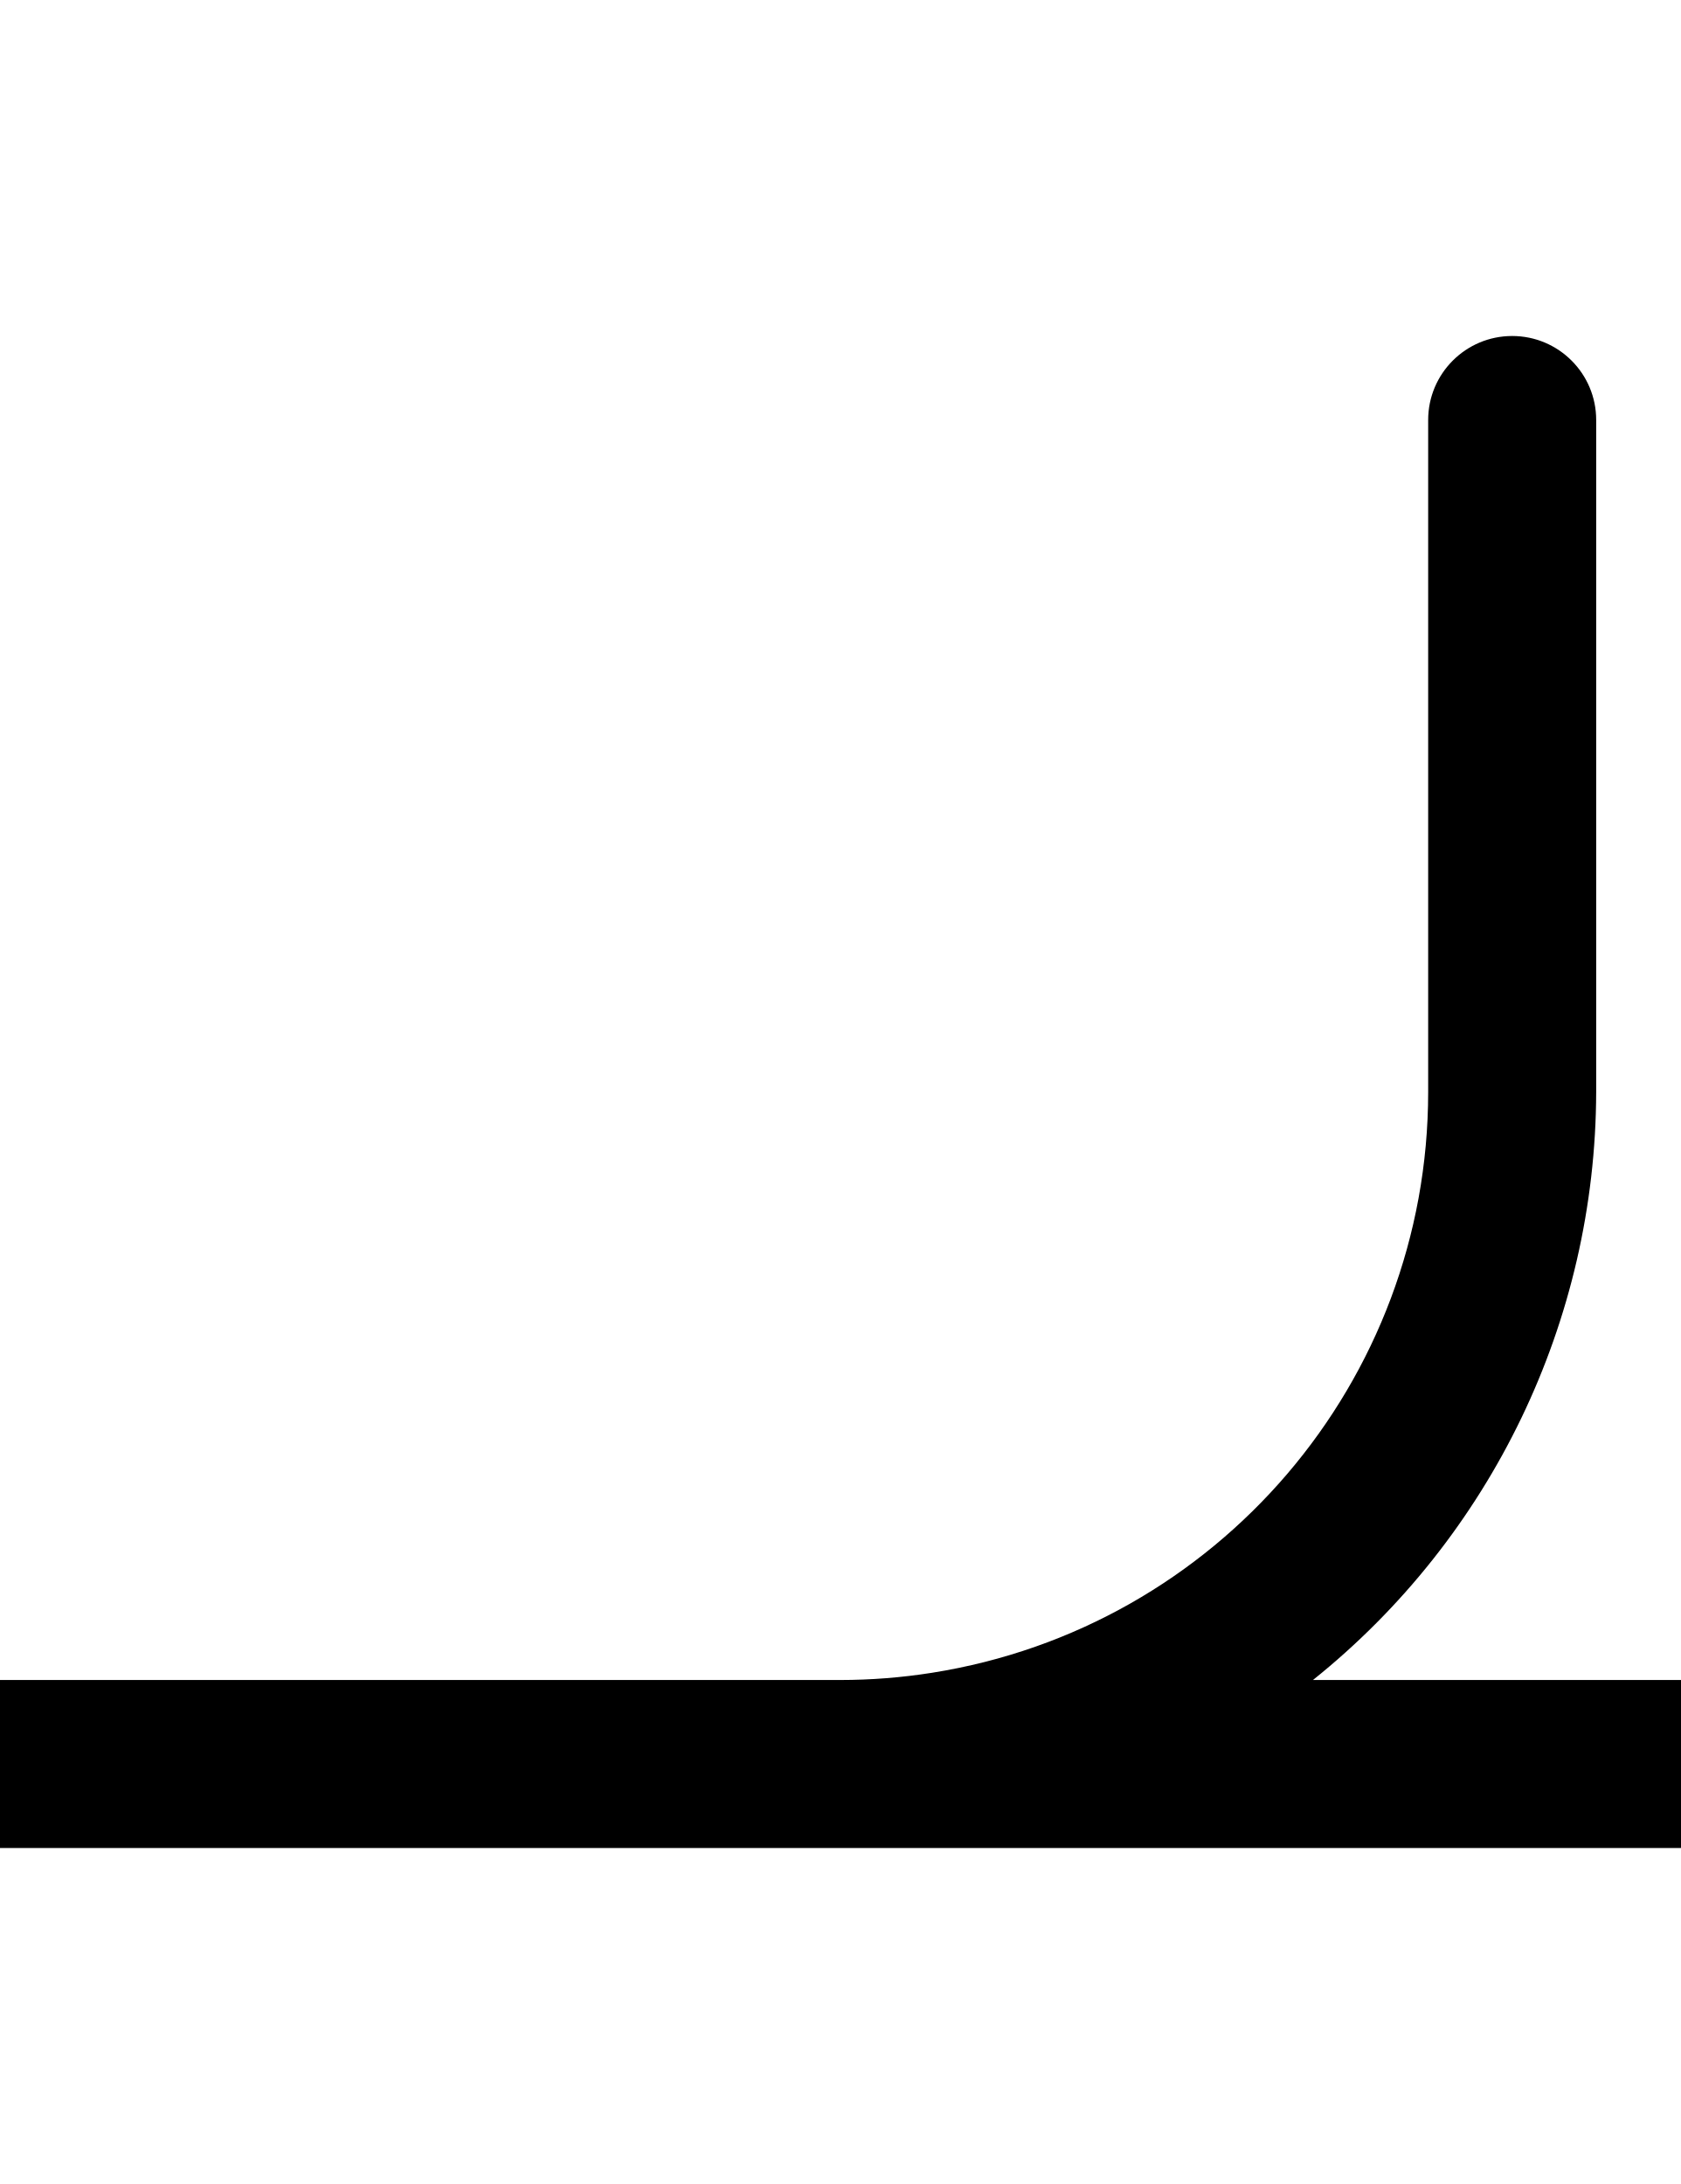
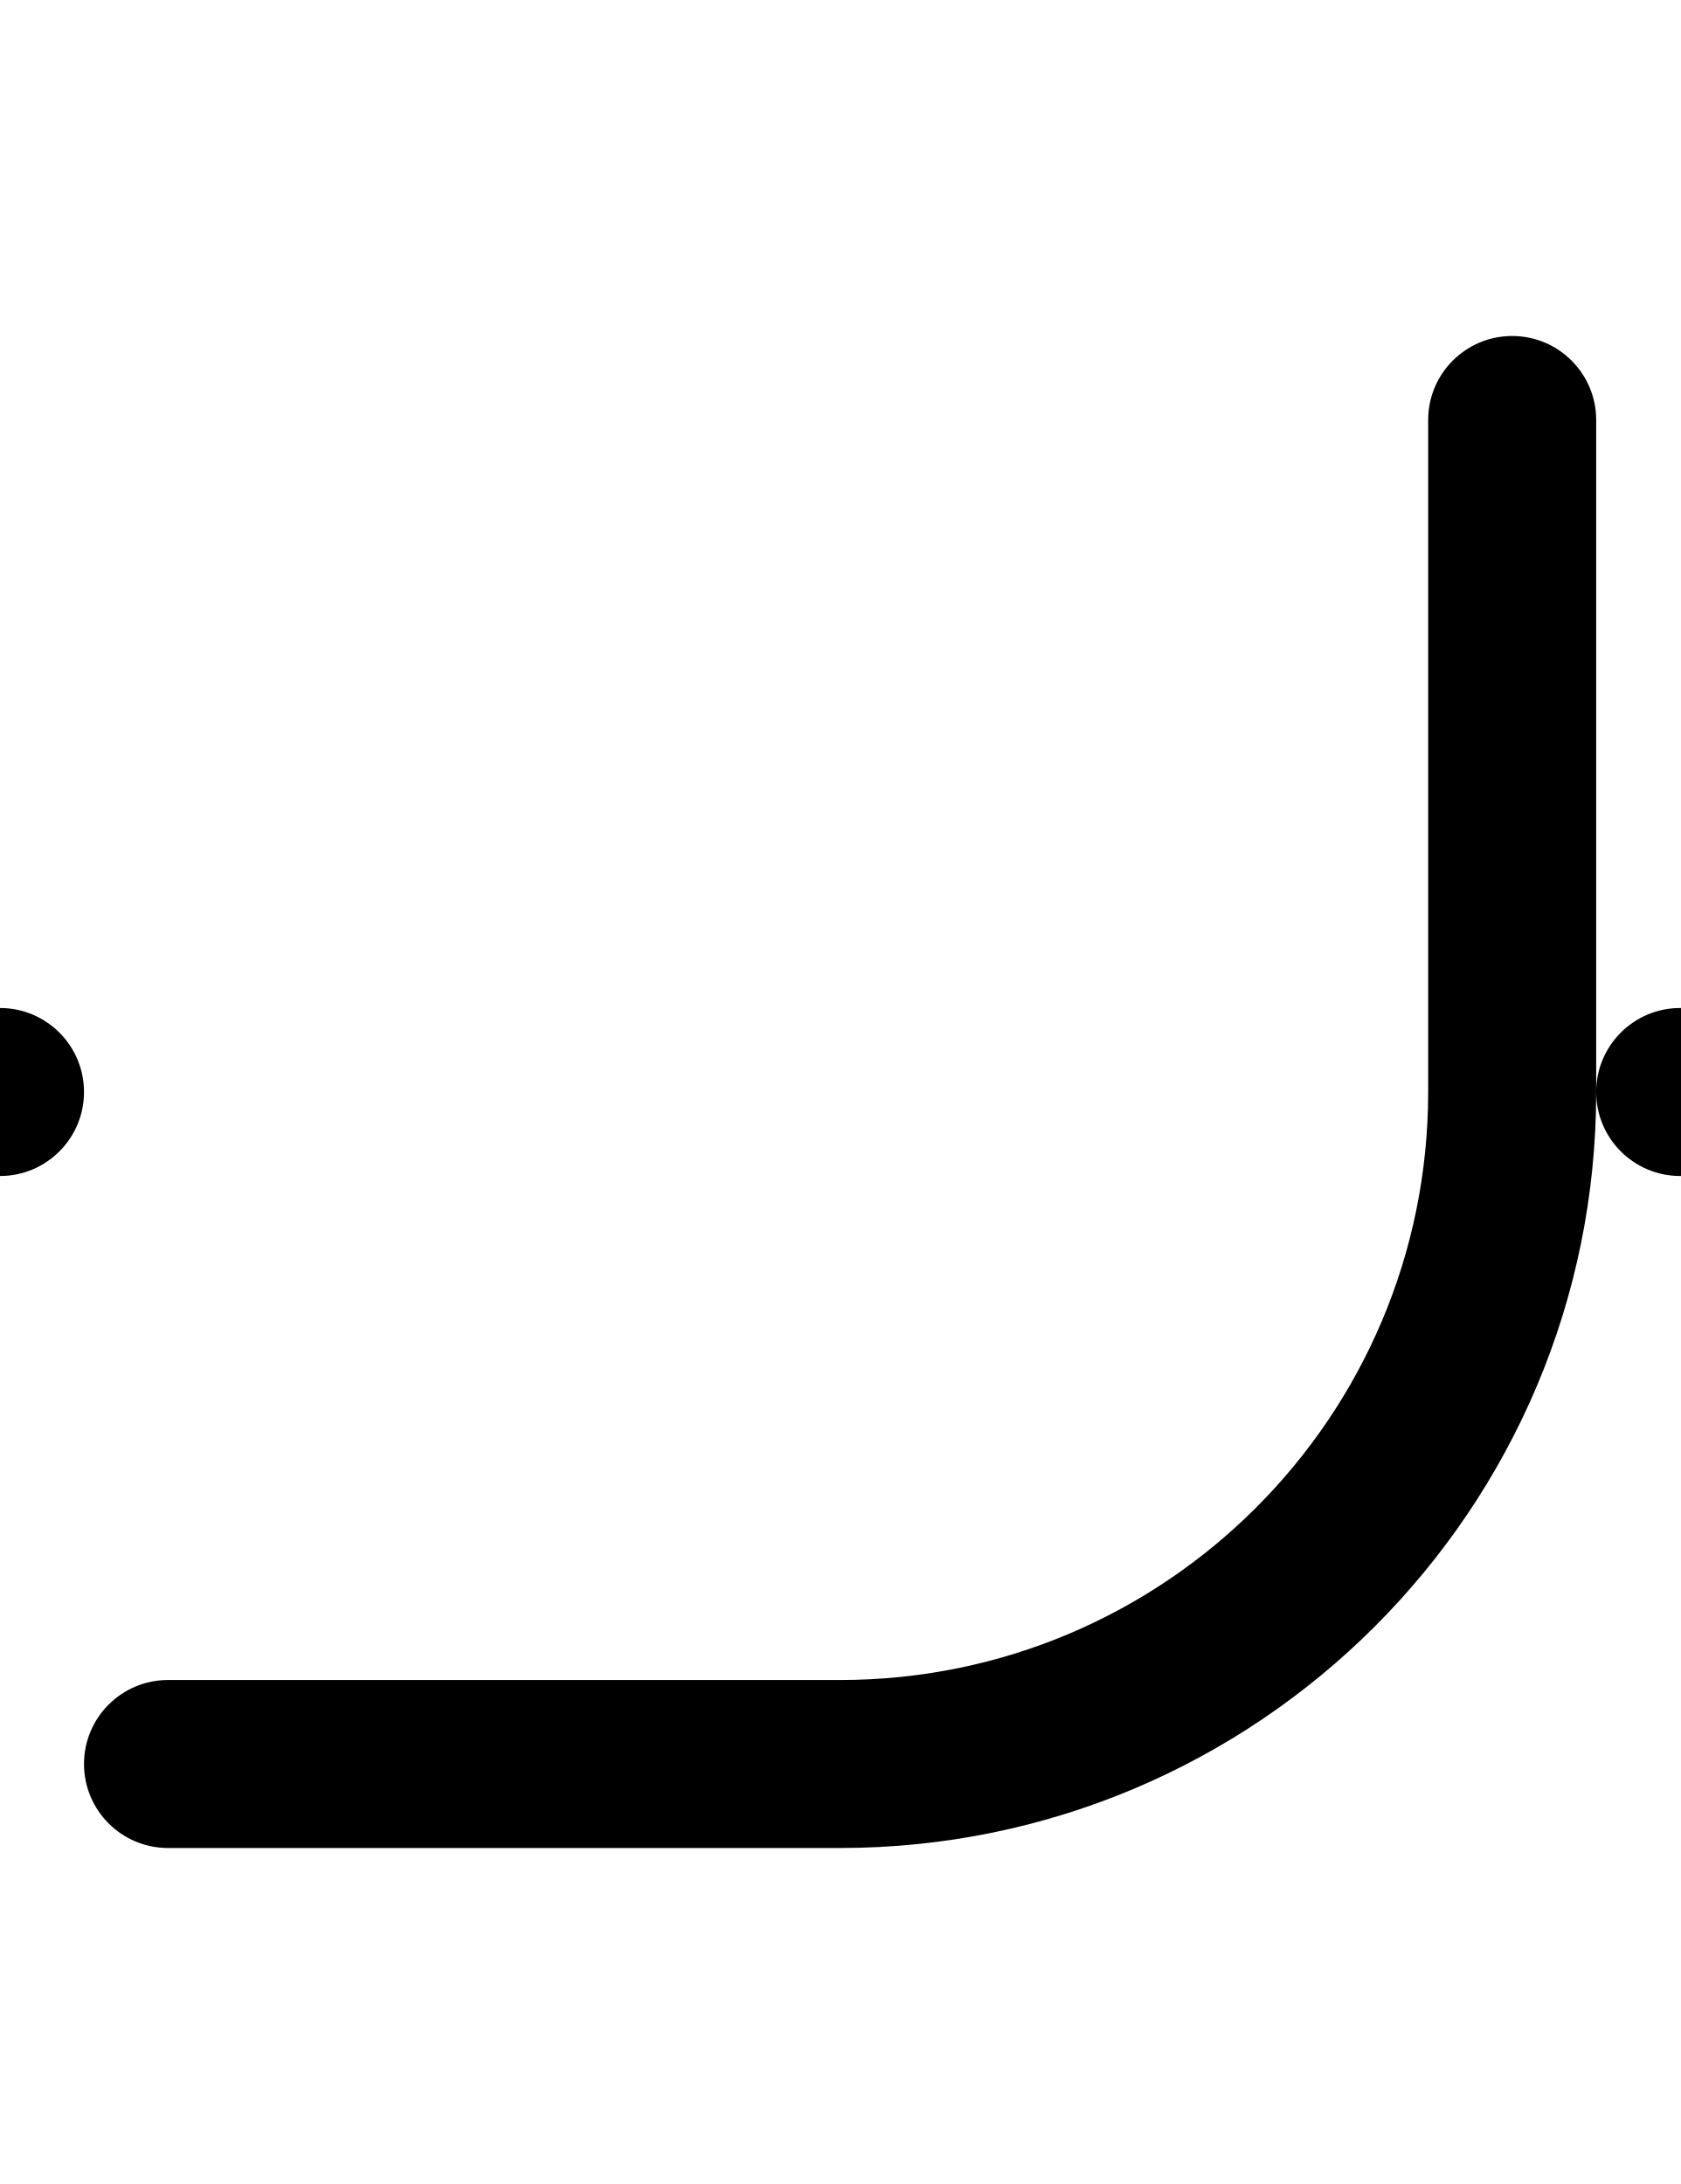
<svg xmlns="http://www.w3.org/2000/svg" width="500" height="650">
-   <path d="M 450 100 A 25 25 0 0 0 425 125 L 425 325 A 175 175 0 0 1 277.377 497.846 A 175 175 0 0 1 250 500 L 0 500 A 25 25 0 0 0 -25 525 A 25 25 0 0 0 0 550 L 500 550 A 25 25 0 0 0 525 525 A 25 25 0 0 0 500 500 L 390.723 500 A 225 225 0 0 0 475 325 L 475 125 A 25 25 0 0 0 450 100 z " />
+   <path d="M 450 100 A 25 25 0 0 0 425 125 L 425 325 A 175 175 0 0 1 250 500 L 50 500 A 25 25 0 0 0 25 525 A 25 25 0 0 0 50 550 L 250 550 A 225 225 0 0 0 475 325 L 475 125 A 25 25 0 0 0 450 100 z " />
+   <circle cx="000" cy="325" r="25" />
+   <circle cx="500" cy="325" r="25" />
</svg>
